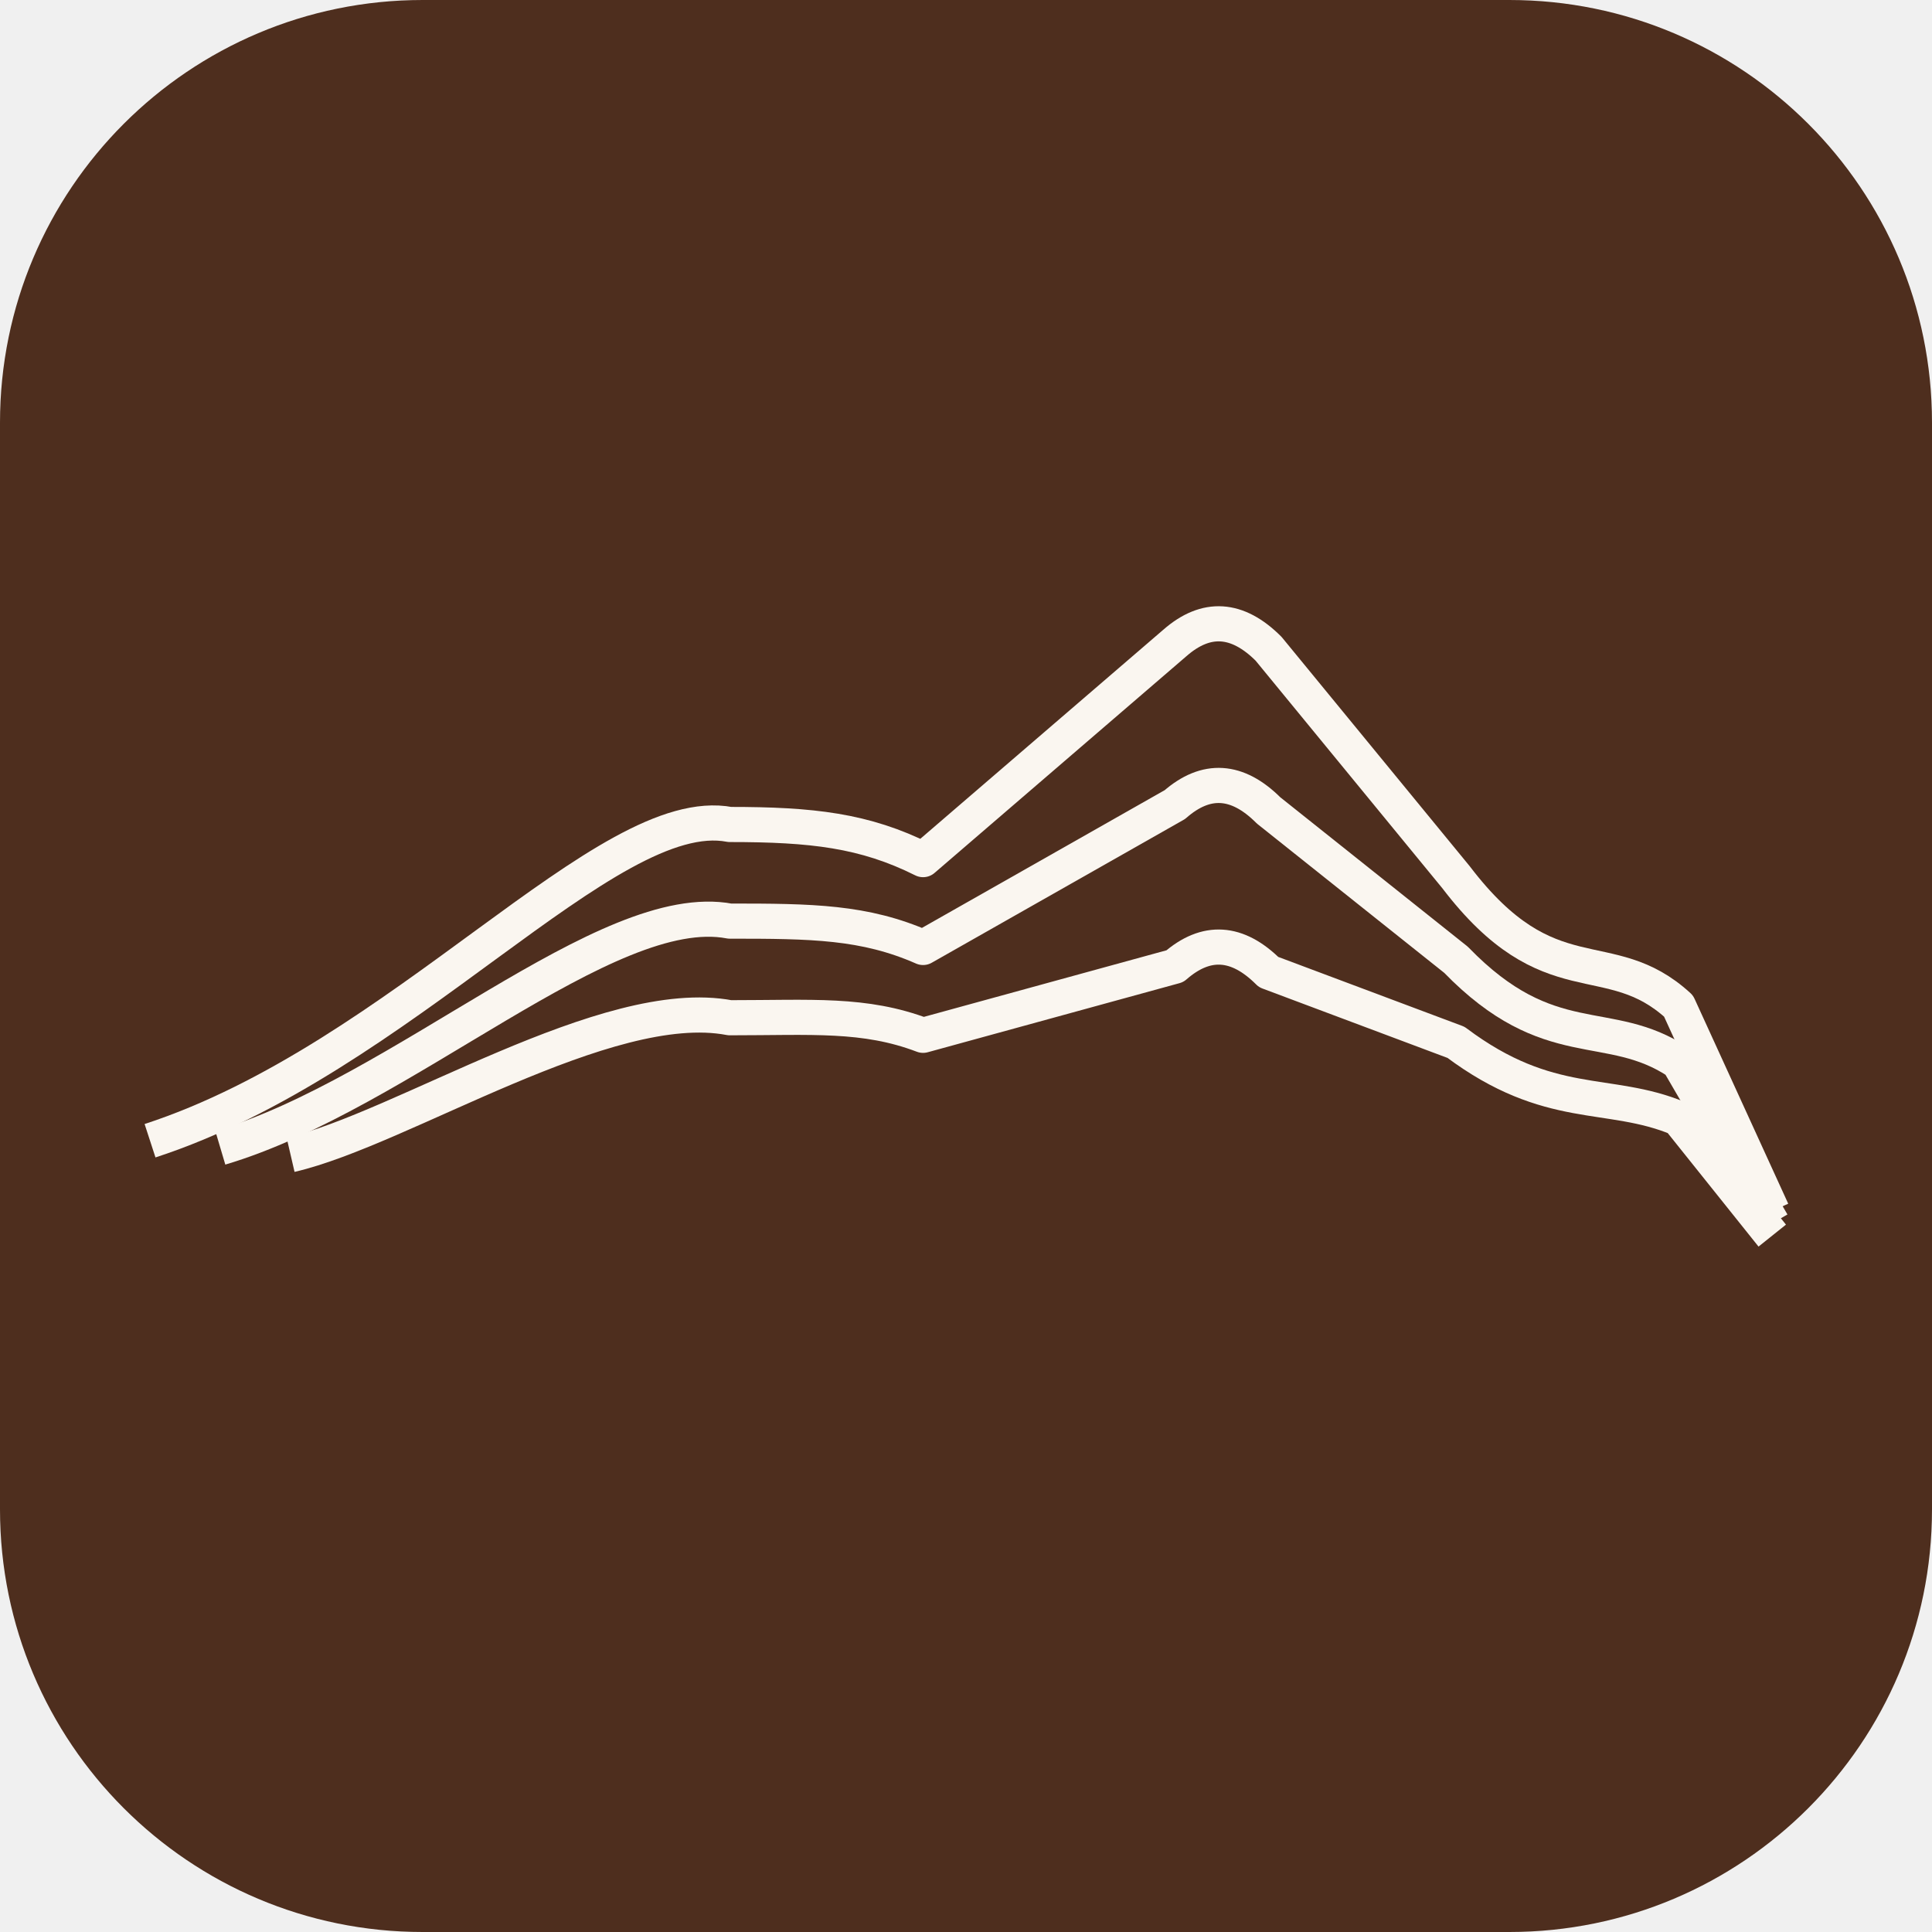
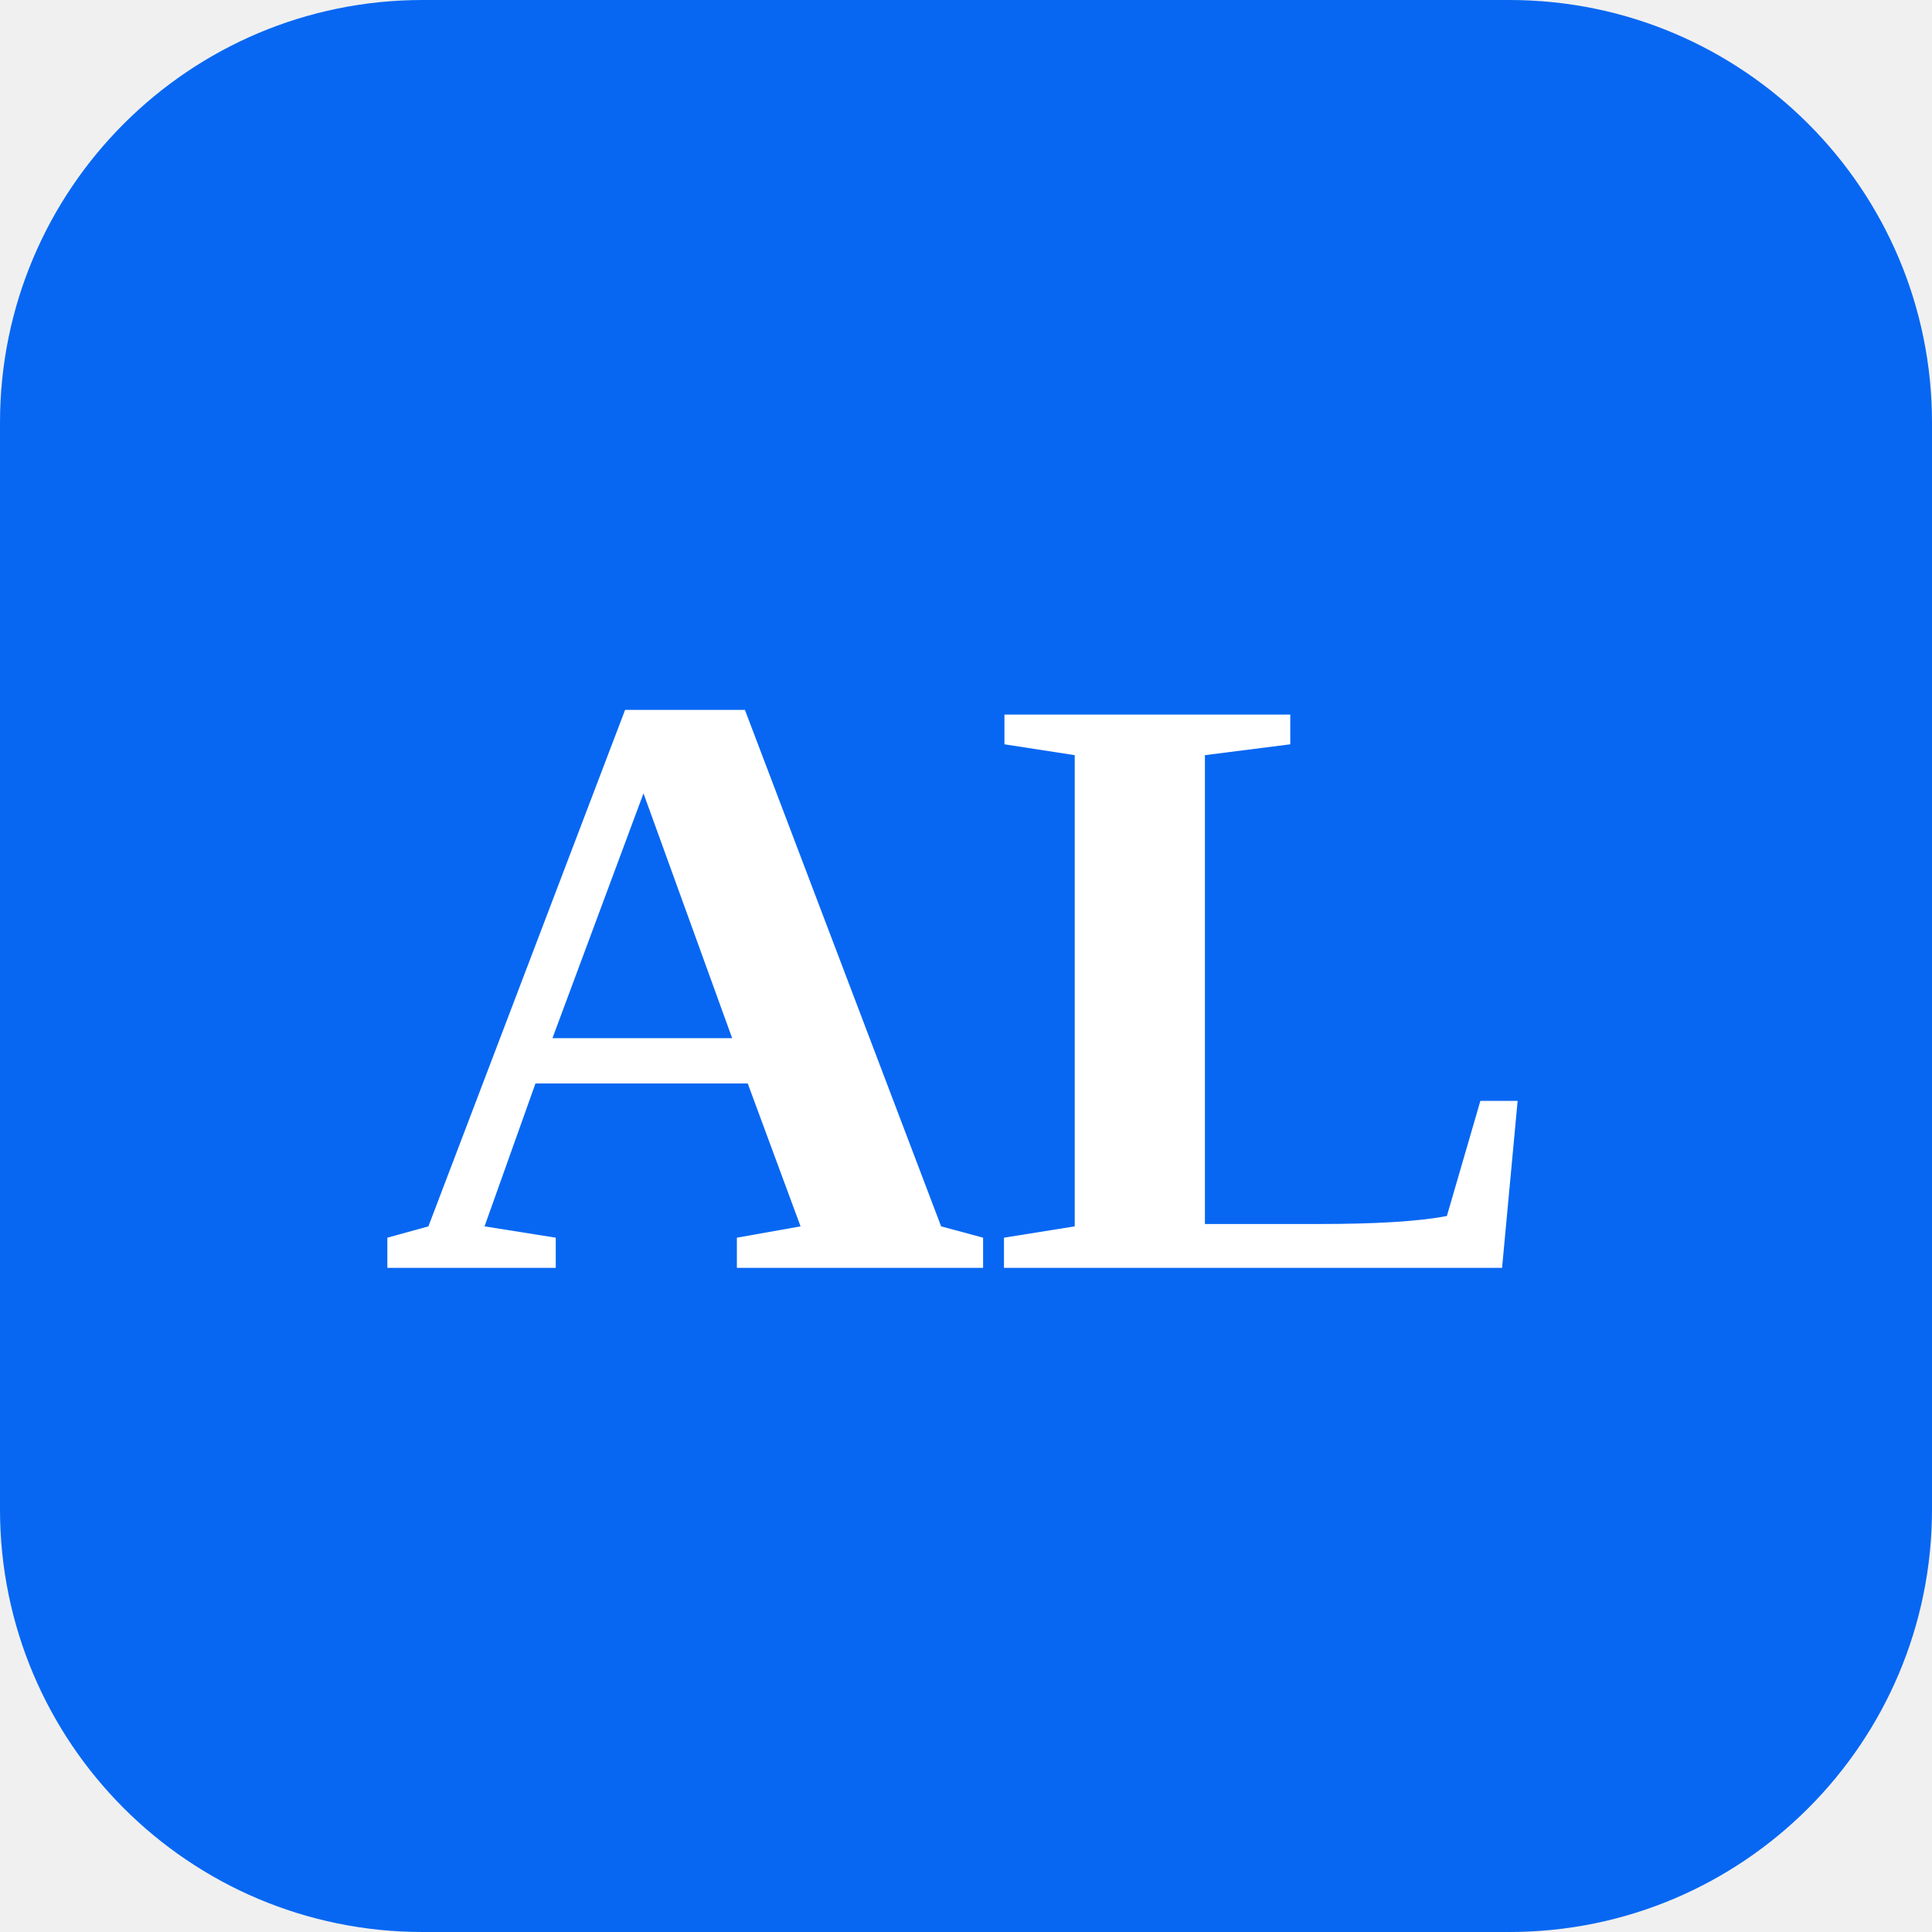
- <svg xmlns="http://www.w3.org/2000/svg" viewBox="0 0 32 32">
-   <rect width="32" height="32" rx="7" fill="#4E2E1E" />
-   <g transform="translate(2,9) scale(.097)" fill="none" stroke="#FAF6F0" stroke-width="6" stroke-linejoin="round">
-     <path d="M 5 102.0 C 48 88 83 44.0 104 48.0 C 118 48.0 127 49.0 137 54 L 180 17.0 Q 188 10.0 196 18.0 L 228 57.0 C 244 78.0 254 68.0 266 79.0 L 282 114.0" />
-     <path d="M 17 103.2 C 48 94 83 60.5 104 64.5 C 118 64.5 127 64.6 137 69 L 180 44.6 Q 188 37.6 196 45.6 L 228 71.1 C 244 87.6 254 80.6 266 88.6 L 282 116.1" />
-     <path d="M 29 104.4 C 48 100 83 77.0 104 81.0 C 118 81.0 127 80.2 137 84 L 180 72.2 Q 188 65.2 196 73.2 L 228 85.2 C 244 97.2 254 93.2 266 98.2 L 282 118.2" />
-   </g>
+ <svg xmlns="http://www.w3.org/2000/svg" viewBox="0 0 64 64">
+   <rect width="64" height="64" rx="14" fill="#0767F2" />
+   <text x="32" y="42" text-anchor="middle" font-family="Georgia, 'Times New Roman', serif" font-size="28" font-weight="600" fill="#FFFFFF">AL</text>
</svg>
